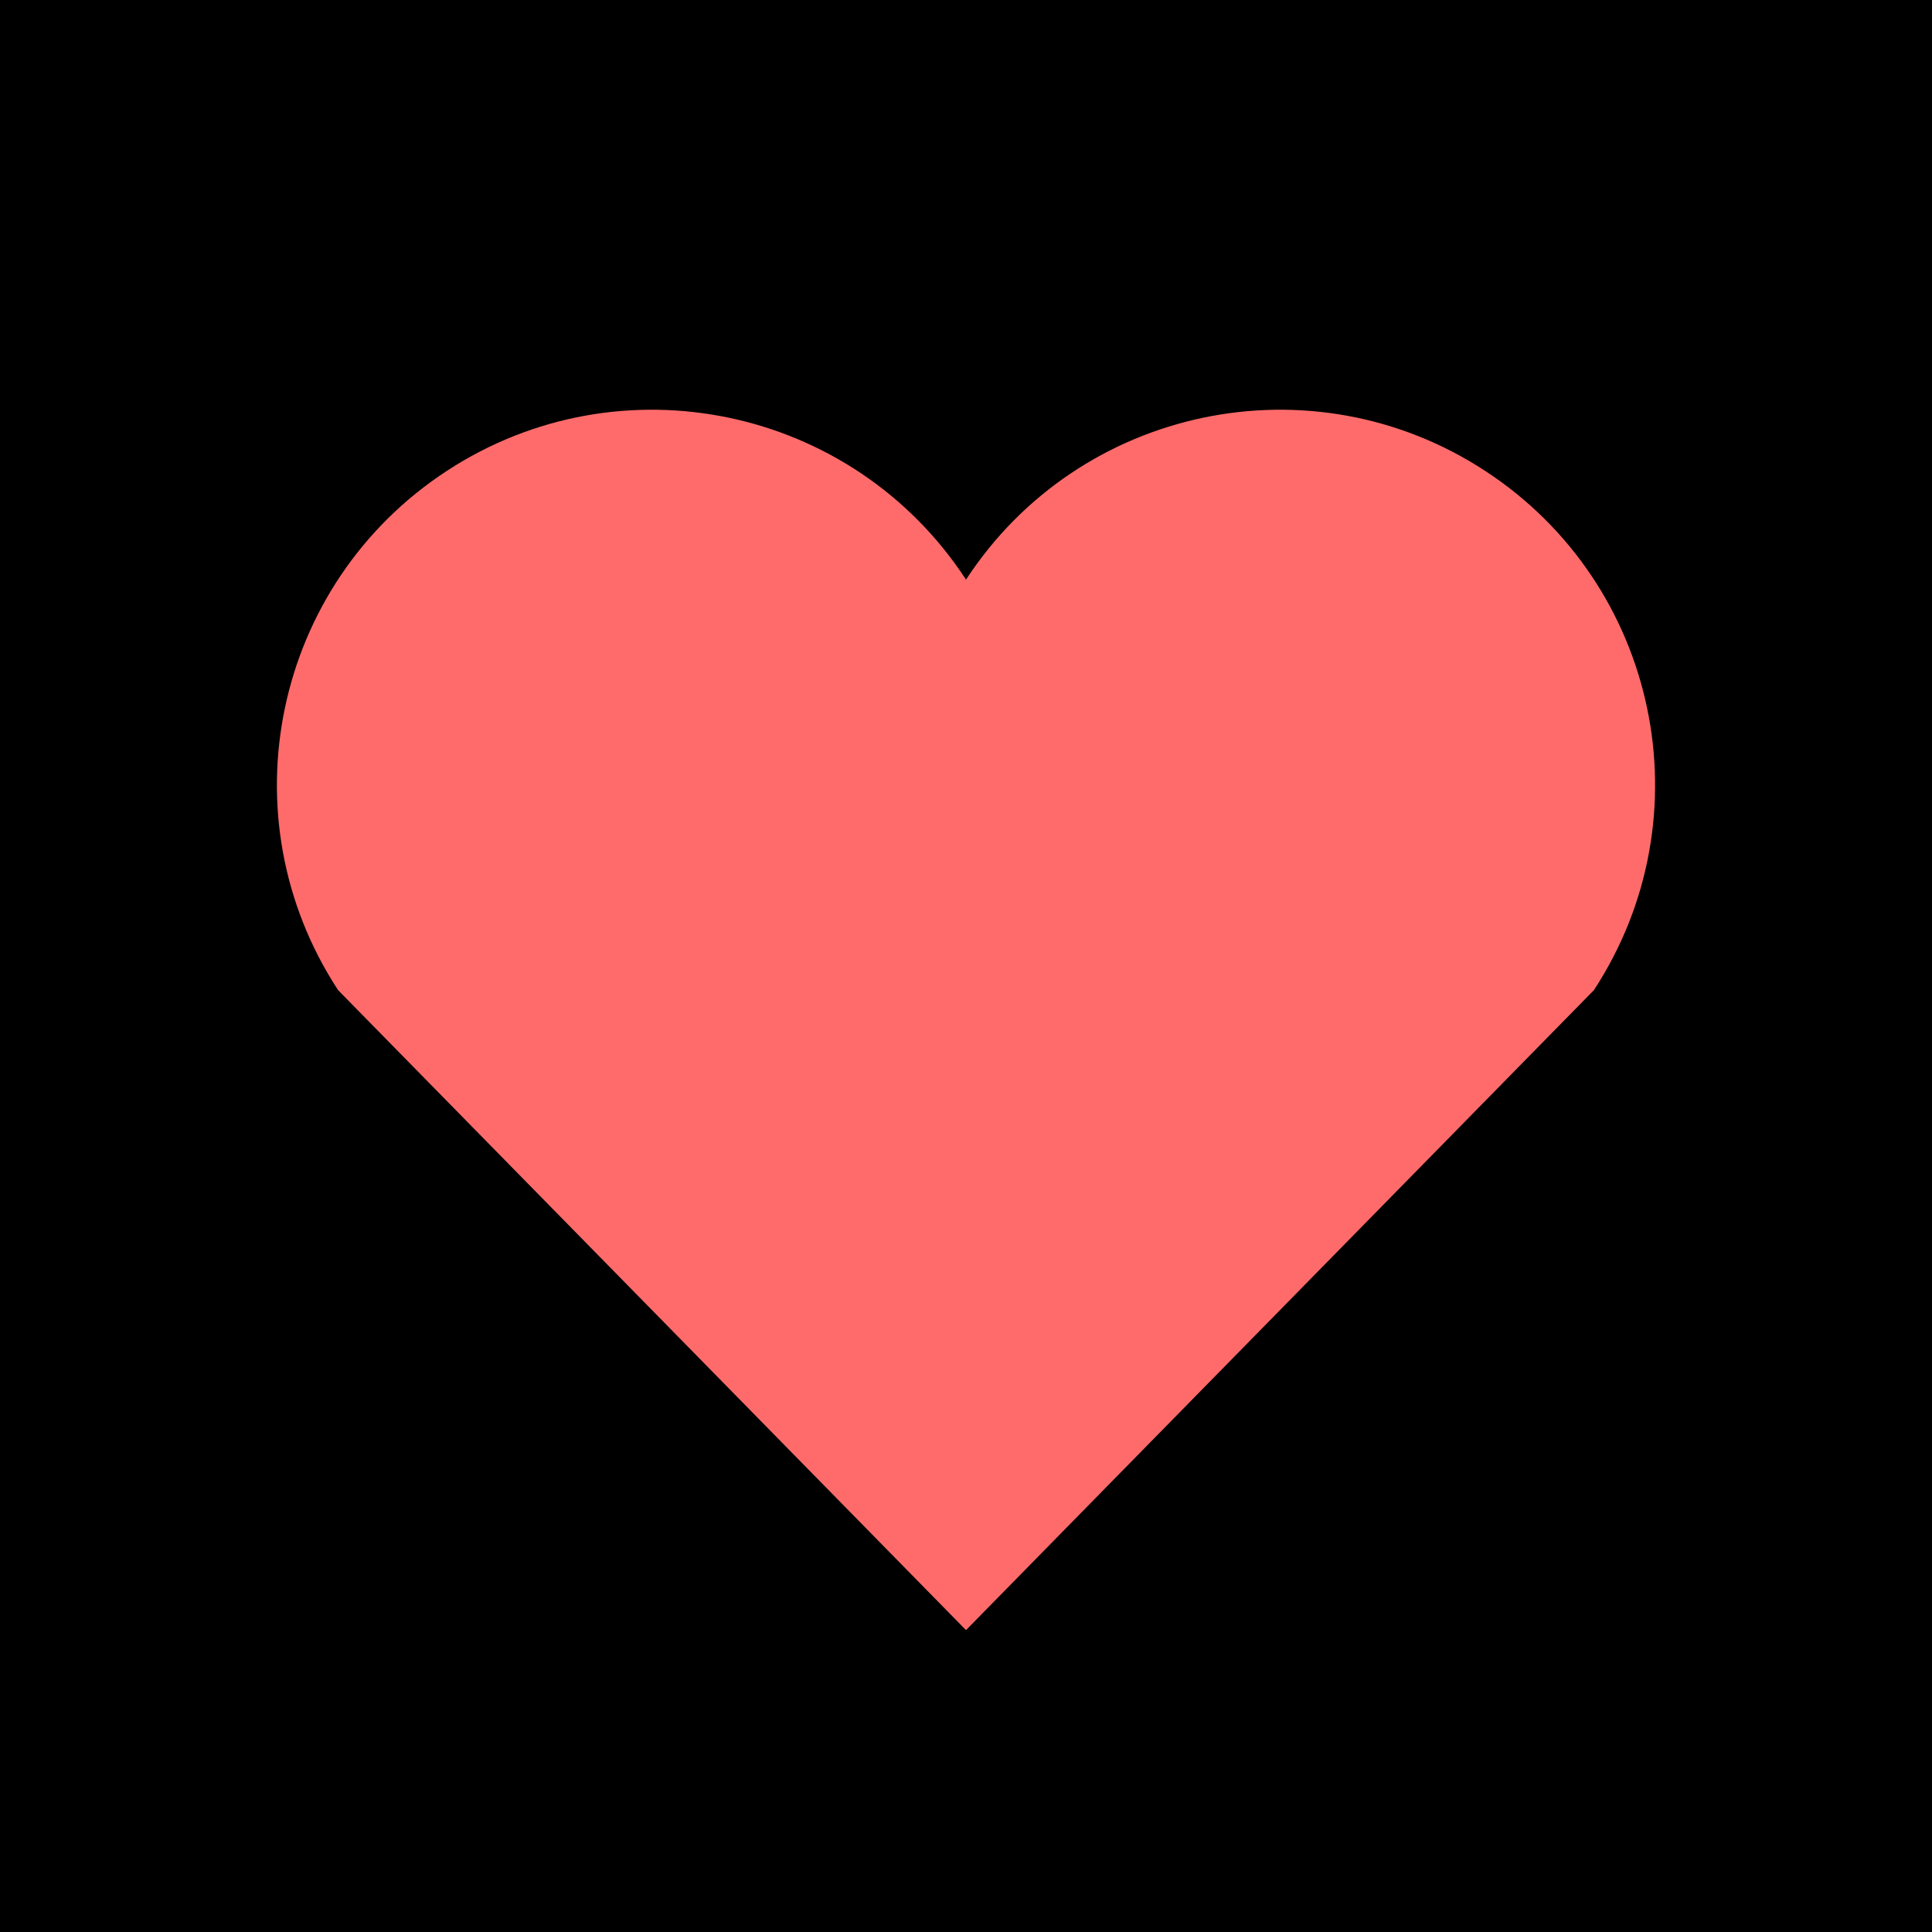
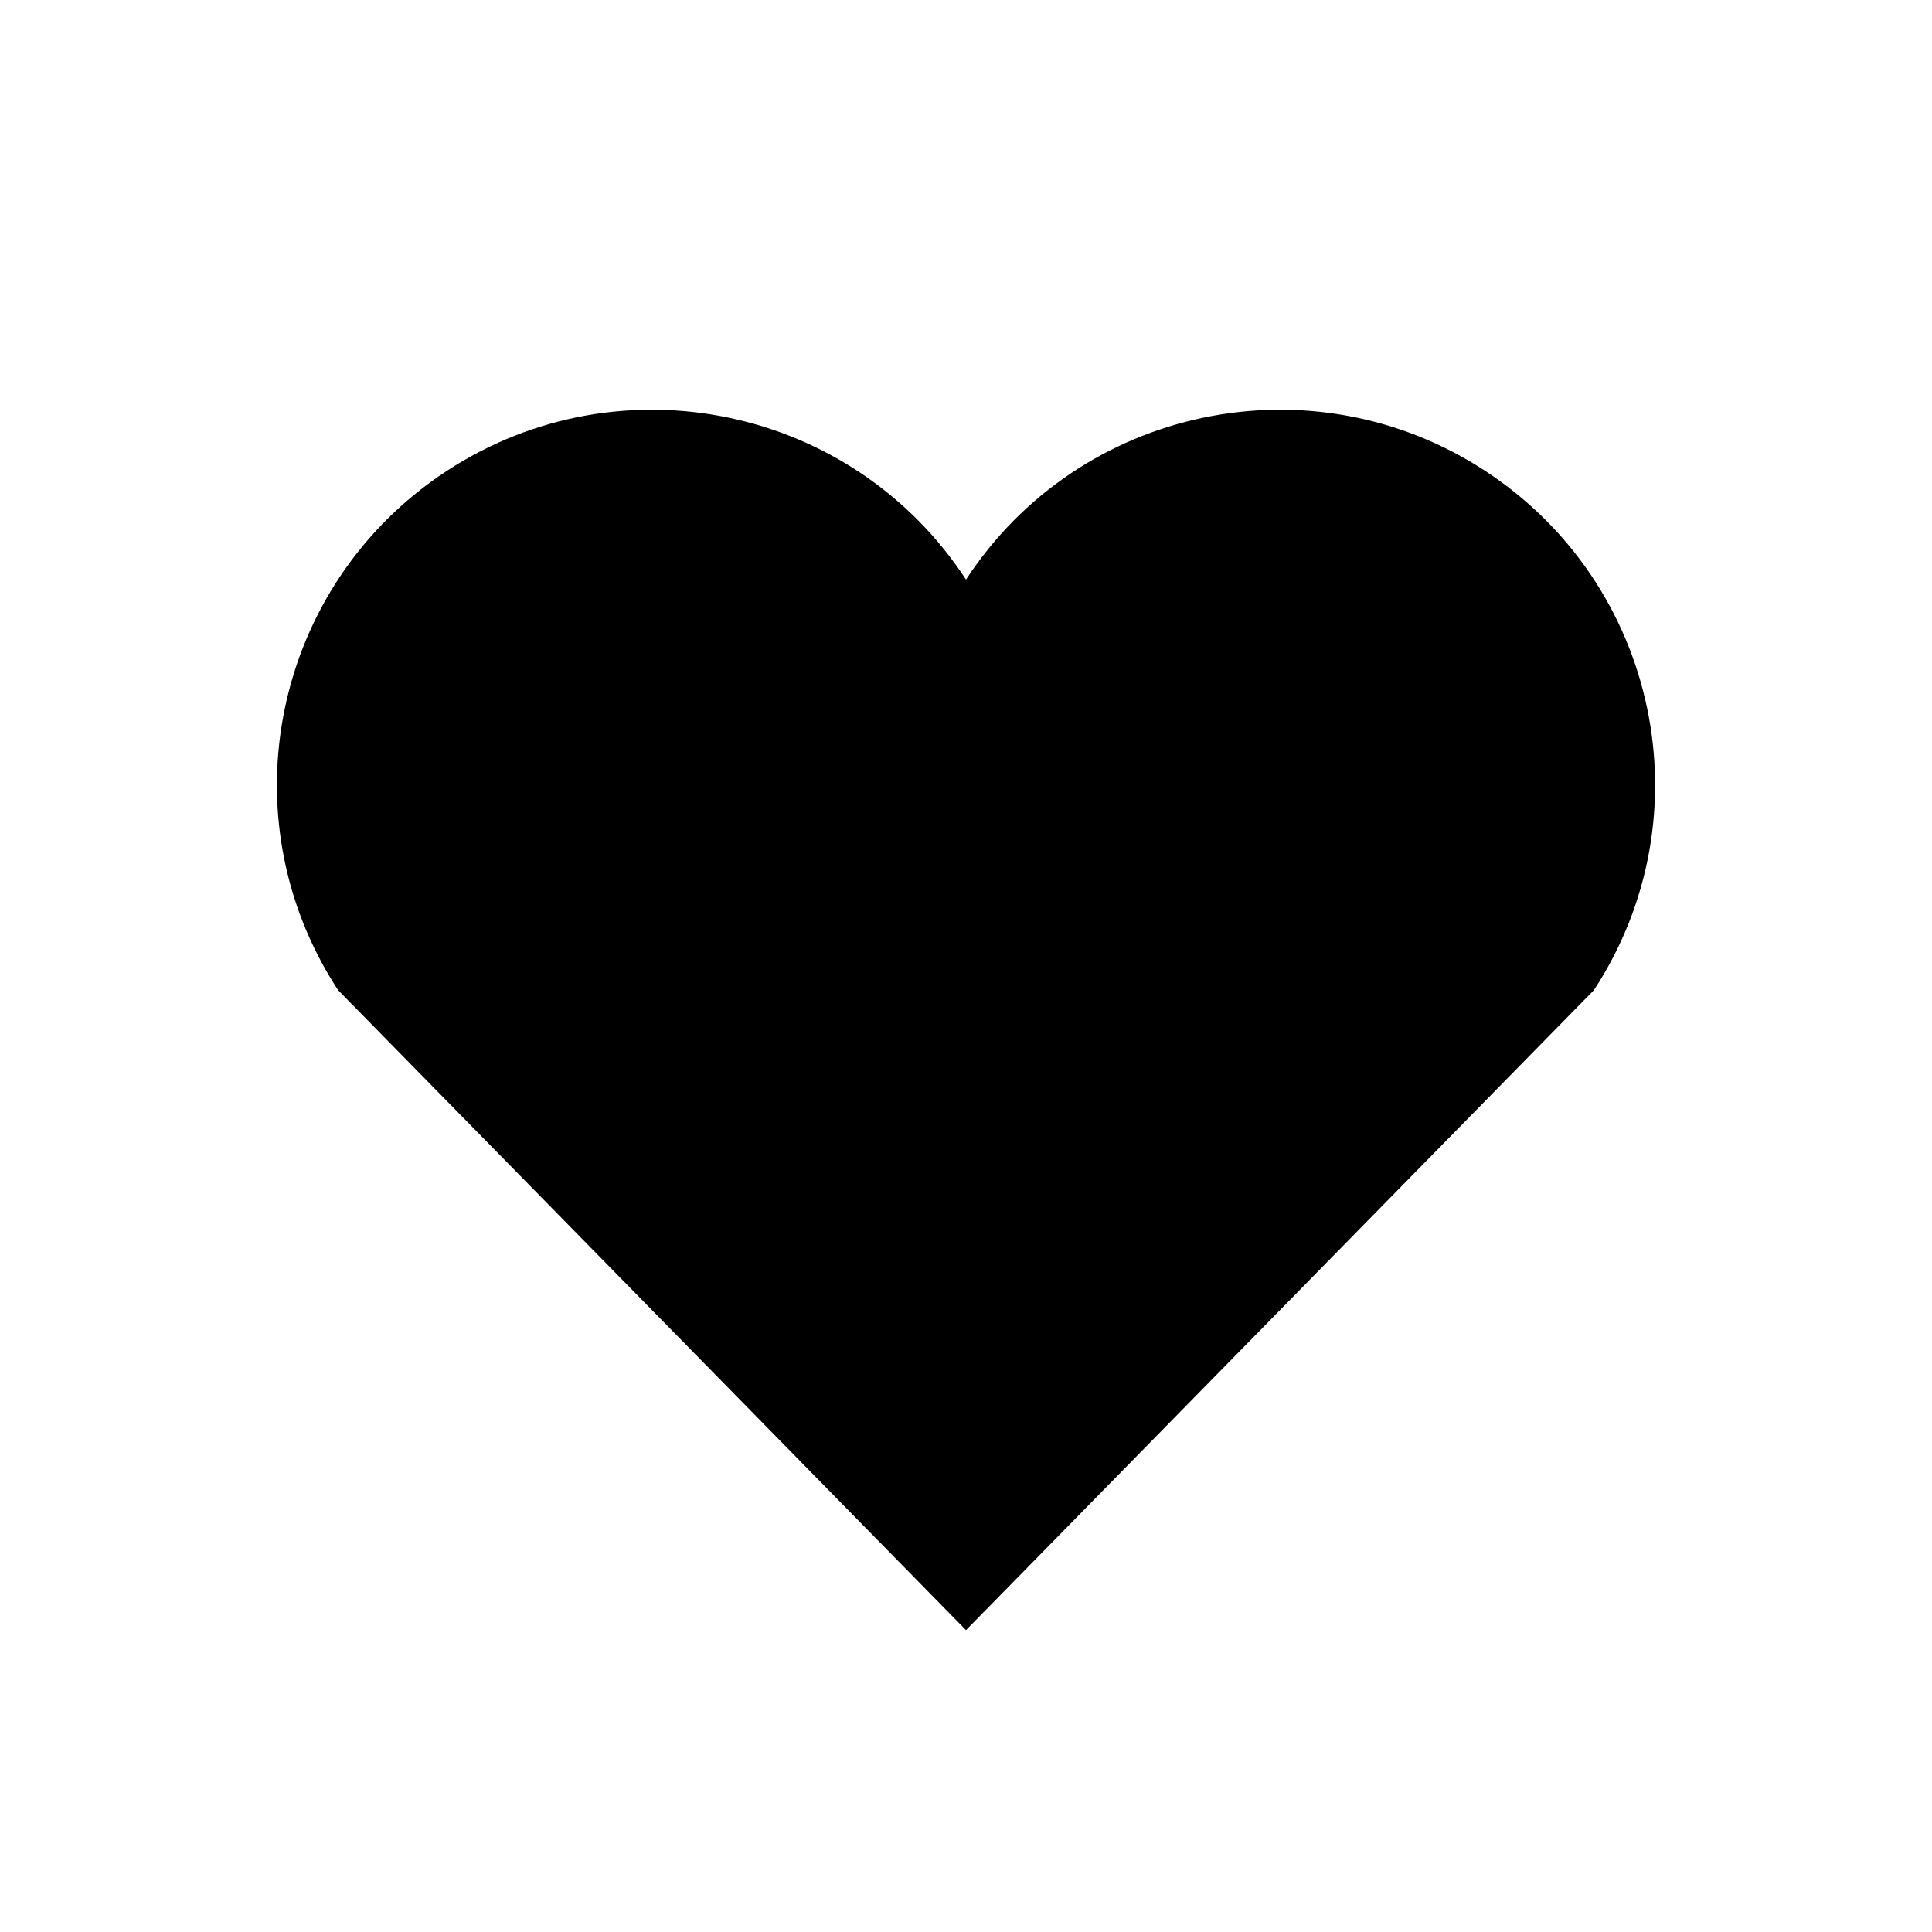
<svg xmlns="http://www.w3.org/2000/svg" viewBox="0 0 32 32">
-   <rect width="32" height="32" fill="#000" />
-   <path d="M16 27 L5.6 16.4 A5.9 5.9 0 0 1 16 9.6 A5.9 5.9 0 0 1 26.4 16.4 Z" fill="#ff6b6b" />
+   <rect width="32" height="32" fill="#fff" />
+   <path d="M16 27 L5.6 16.4 A5.9 5.9 0 0 1 16 9.6 A5.9 5.9 0 0 1 26.4 16.4 Z" fill="#000" />
</svg>
